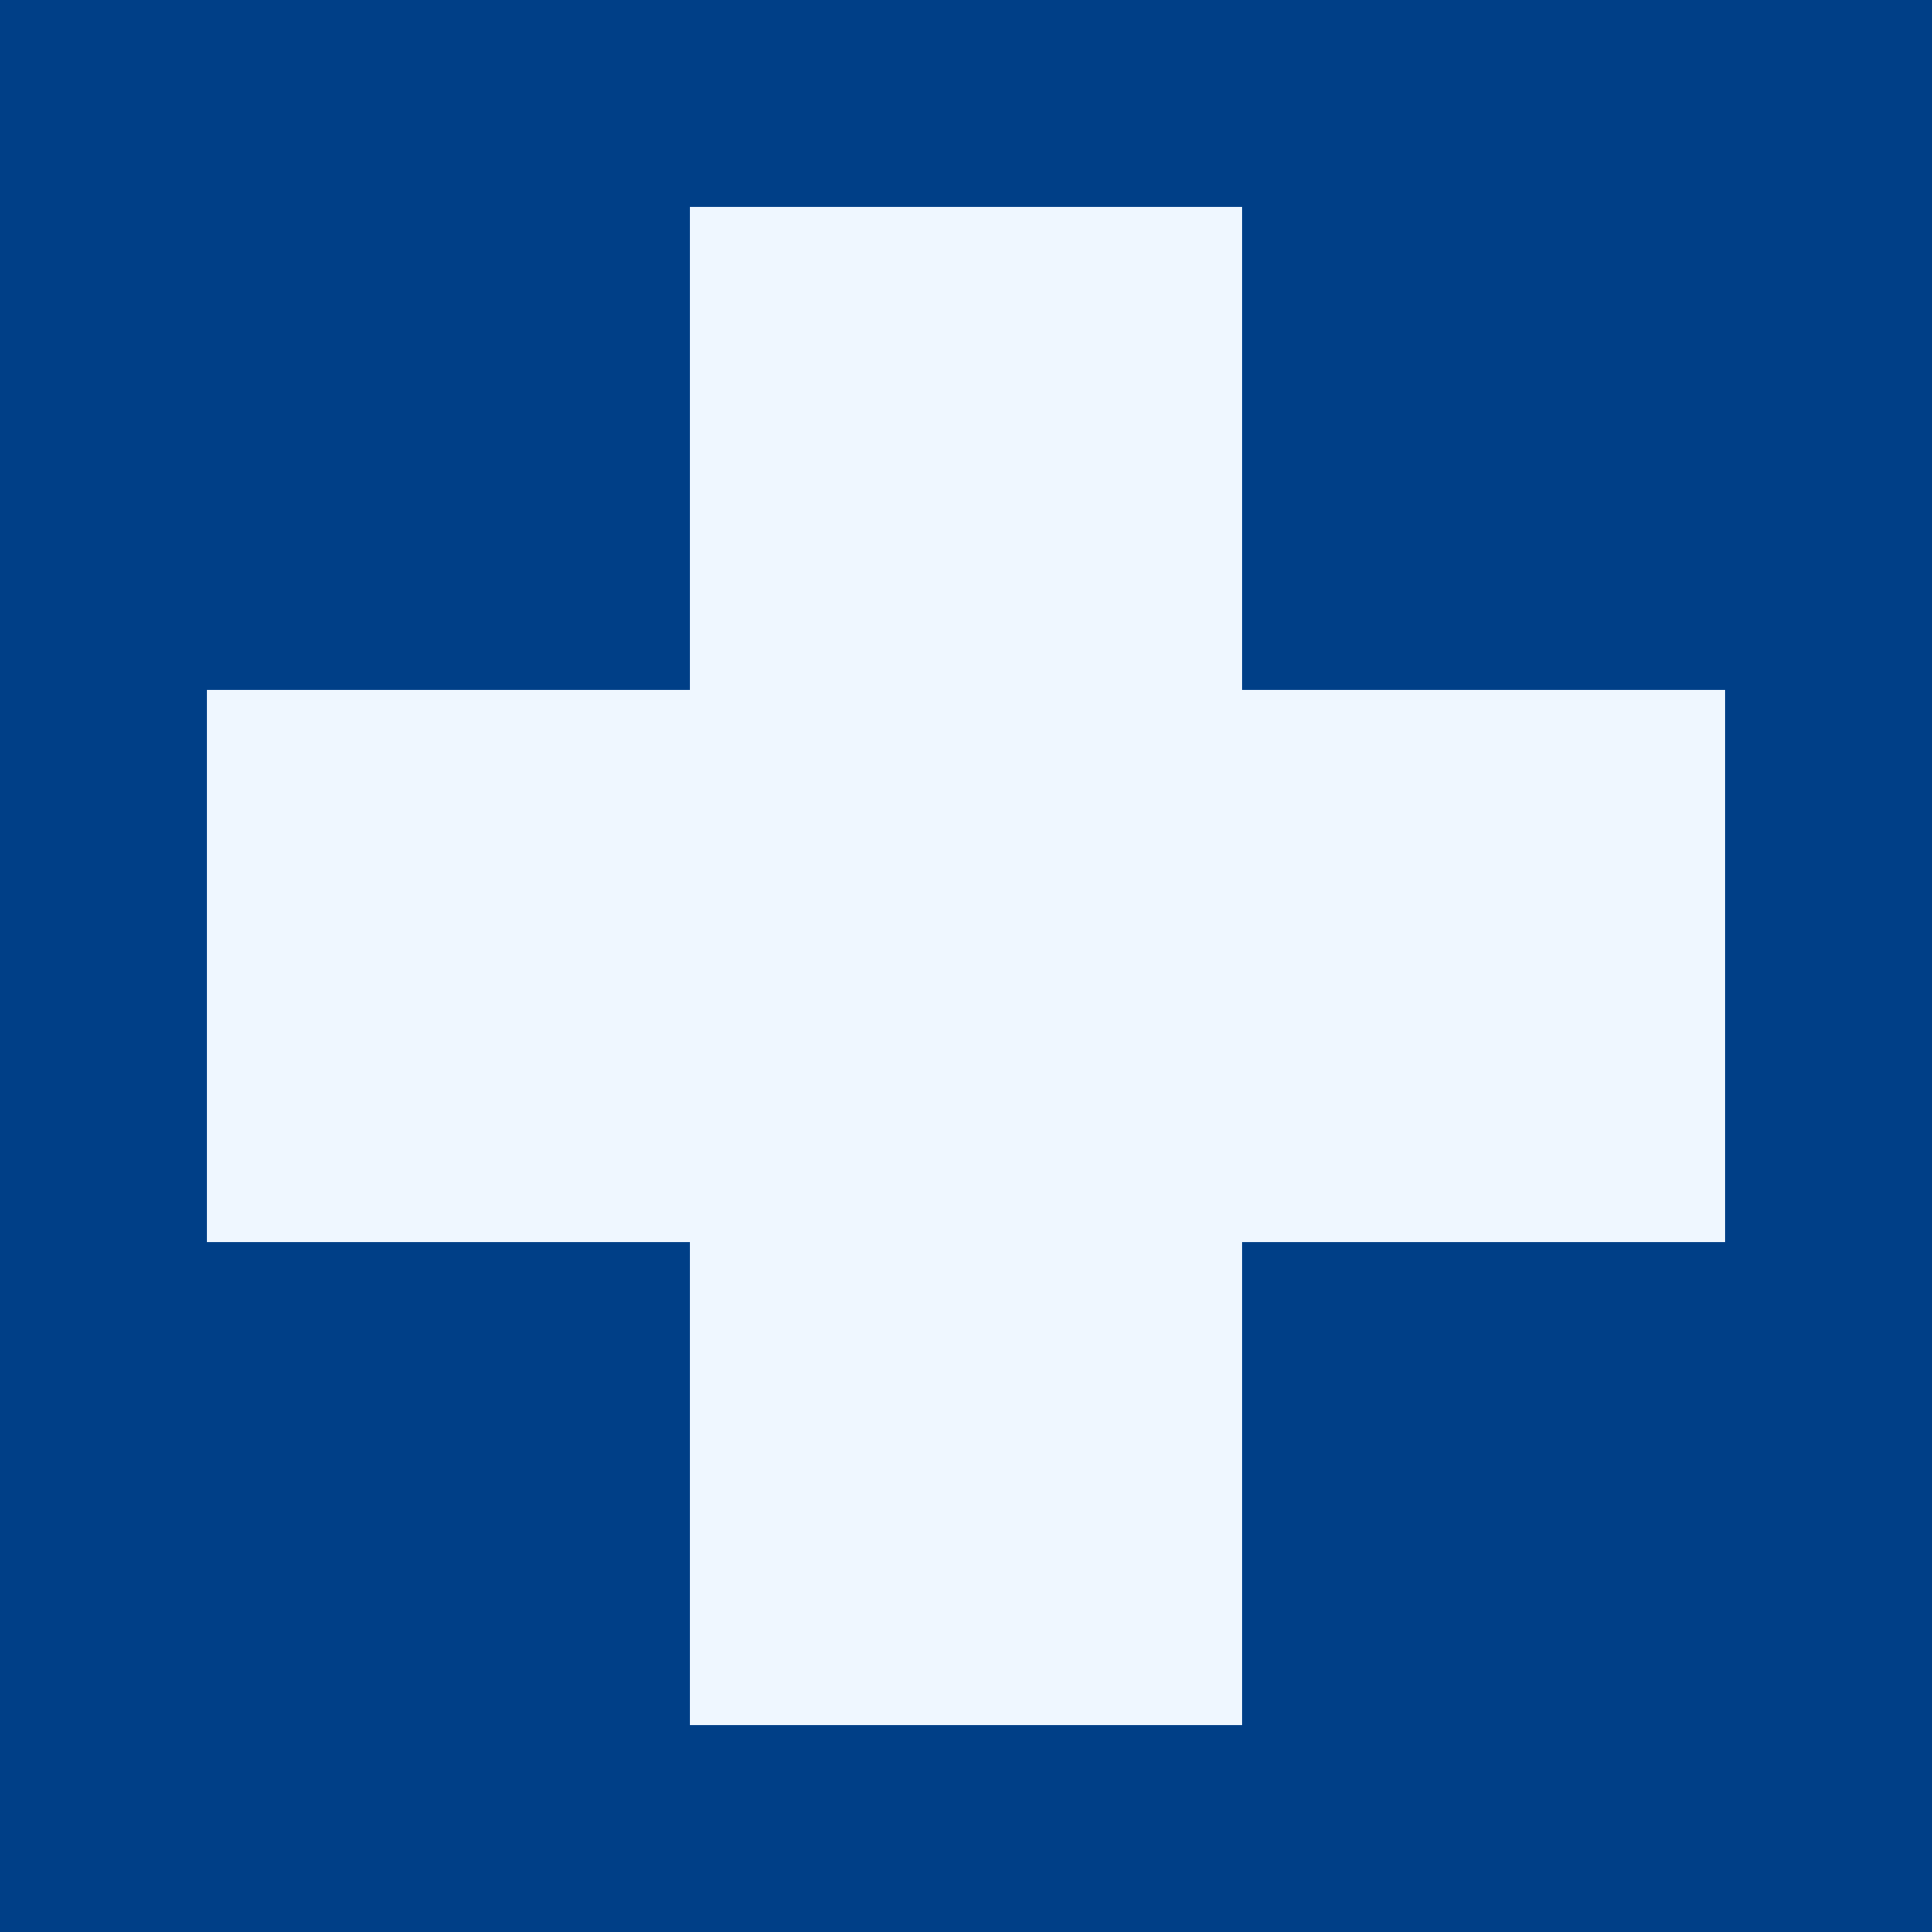
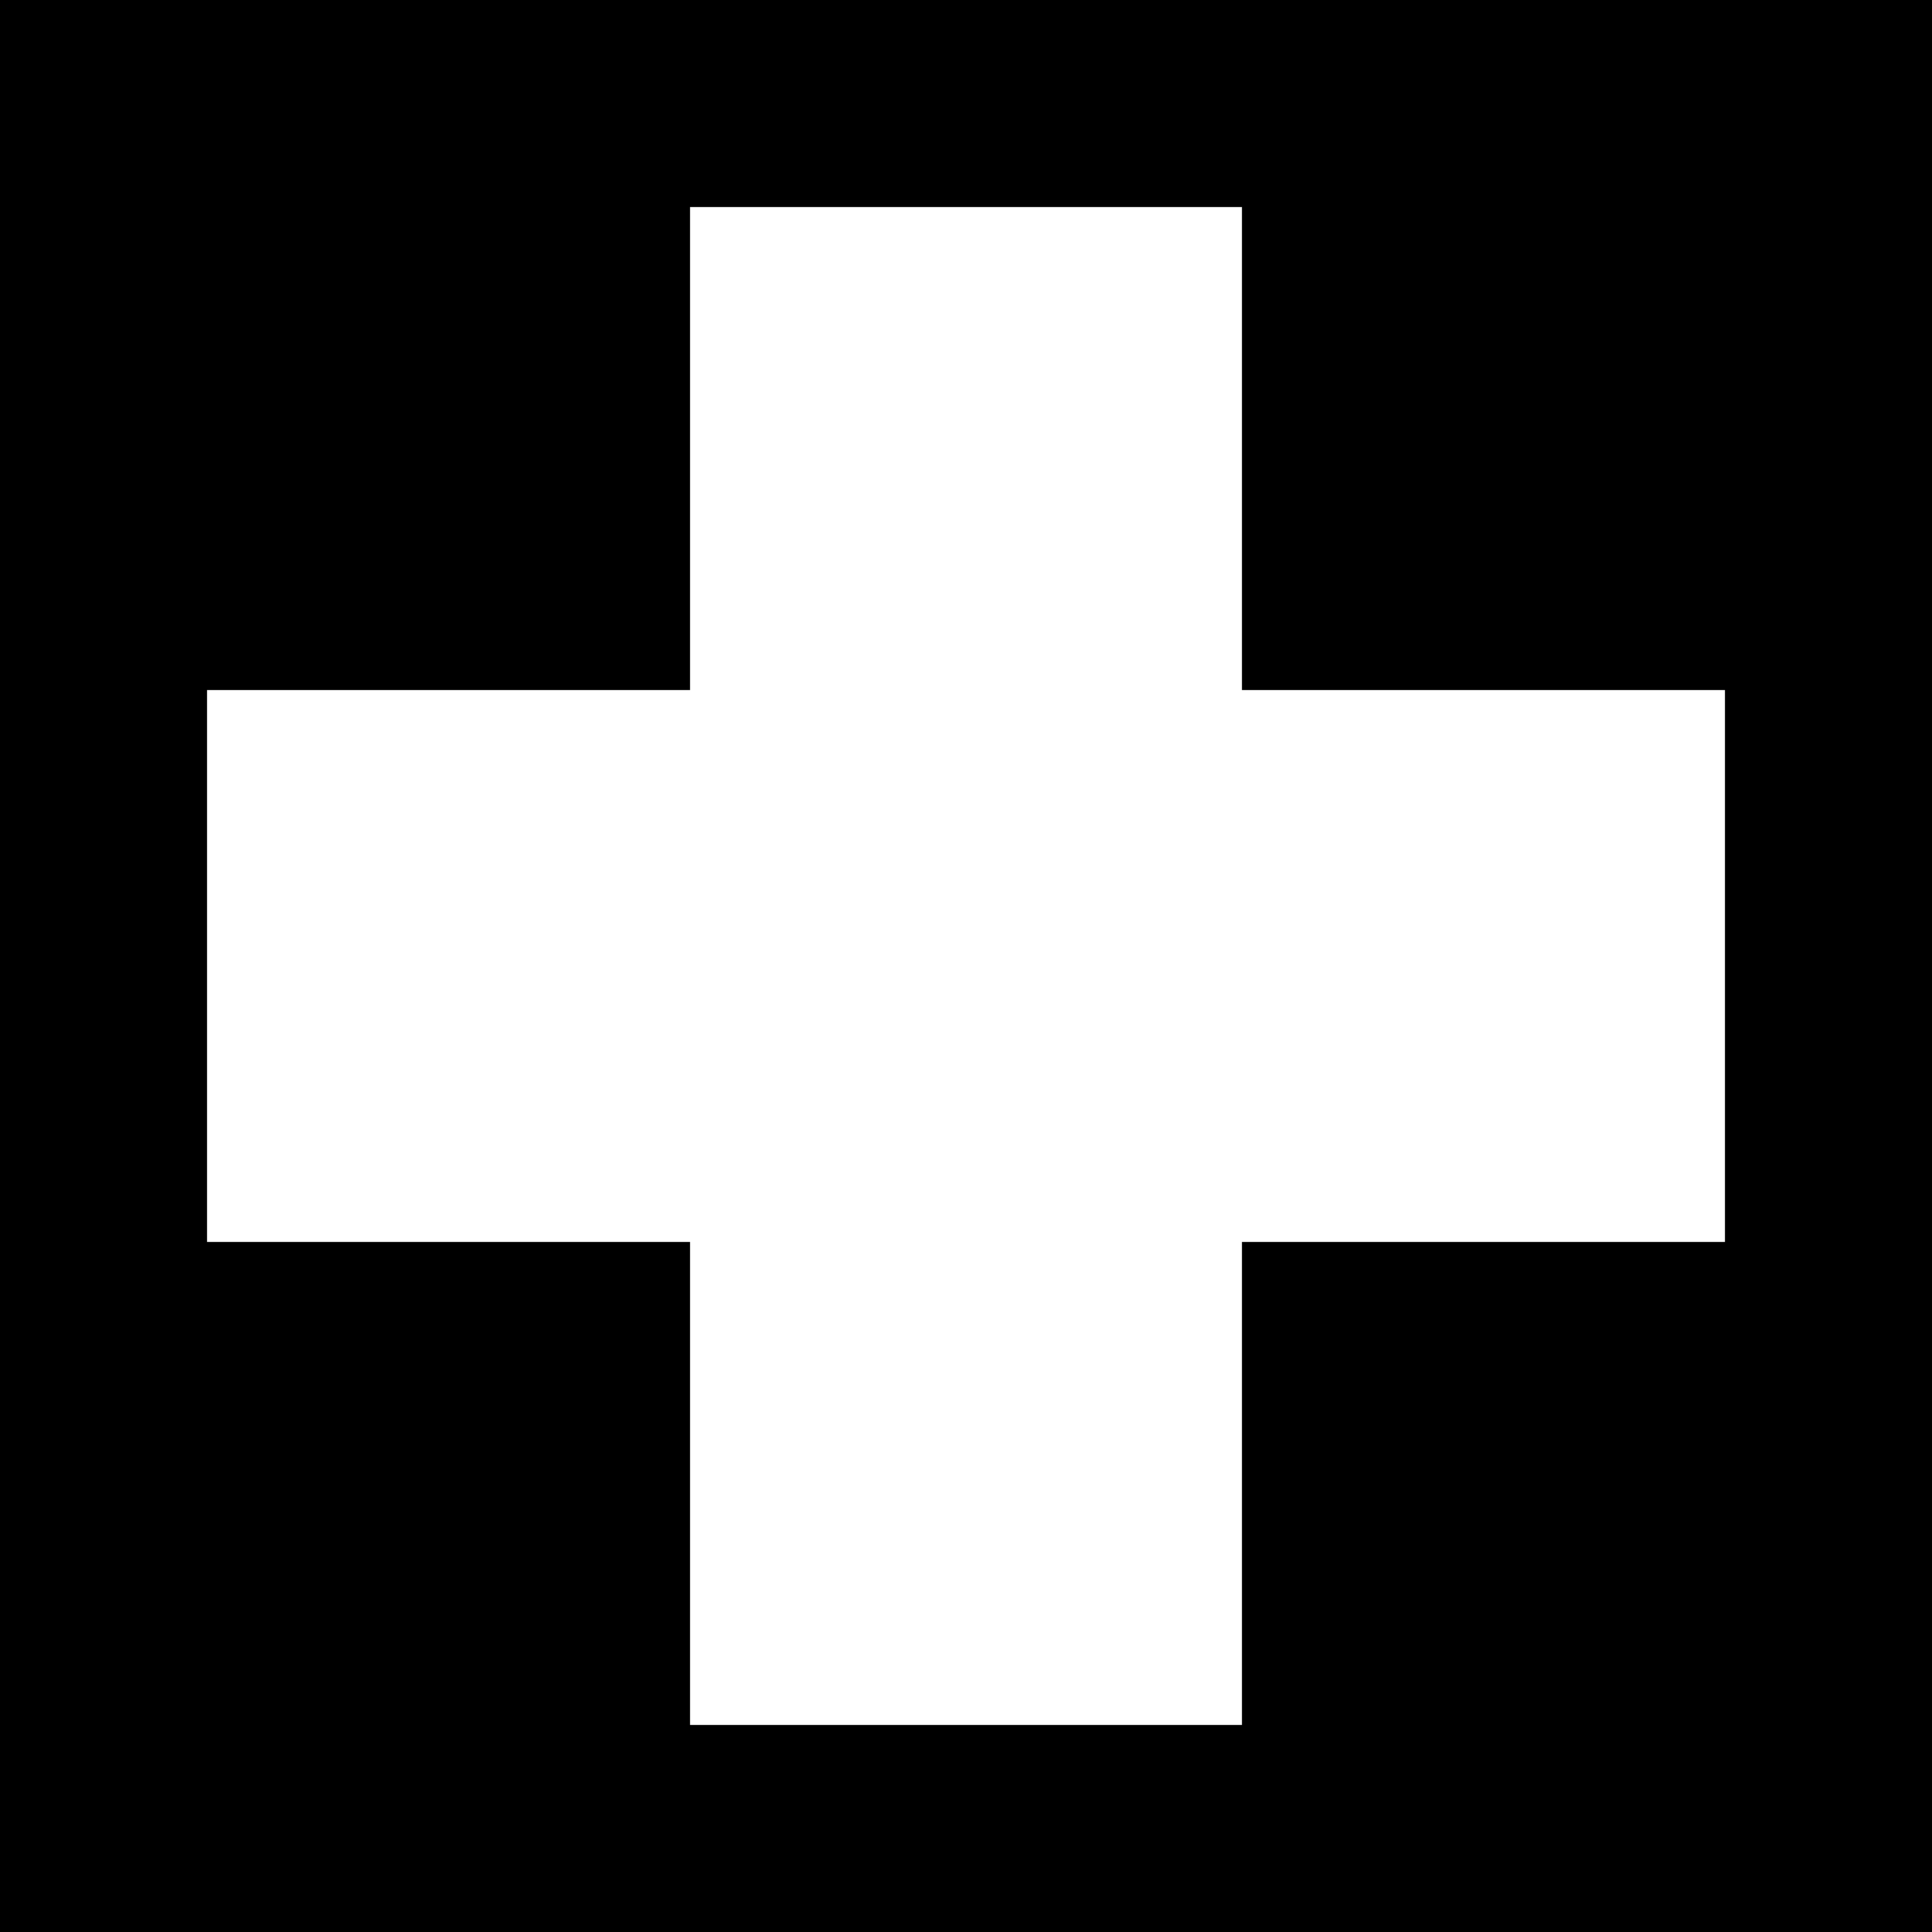
<svg xmlns="http://www.w3.org/2000/svg" width="20" height="20">
-   <path fill="#003f87" style="paint-order:stroke fill markers" d="M0 0H20V20H0z" />
-   <path d="m7.143 2.143v5h-5v5.714h5v5h5.714v-5h5v-5.714h-5v-5z" fill="#eff7ff" fill-rule="evenodd" />
+   <path style="paint-order:stroke fill markers" d="M0 0H20V20H0z" />
+   <path d="m7.143 2.143v5h-5v5.714h5v5h5.714v-5h5v-5.714h-5v-5z" fill="#fff" fill-rule="evenodd" />
</svg>
